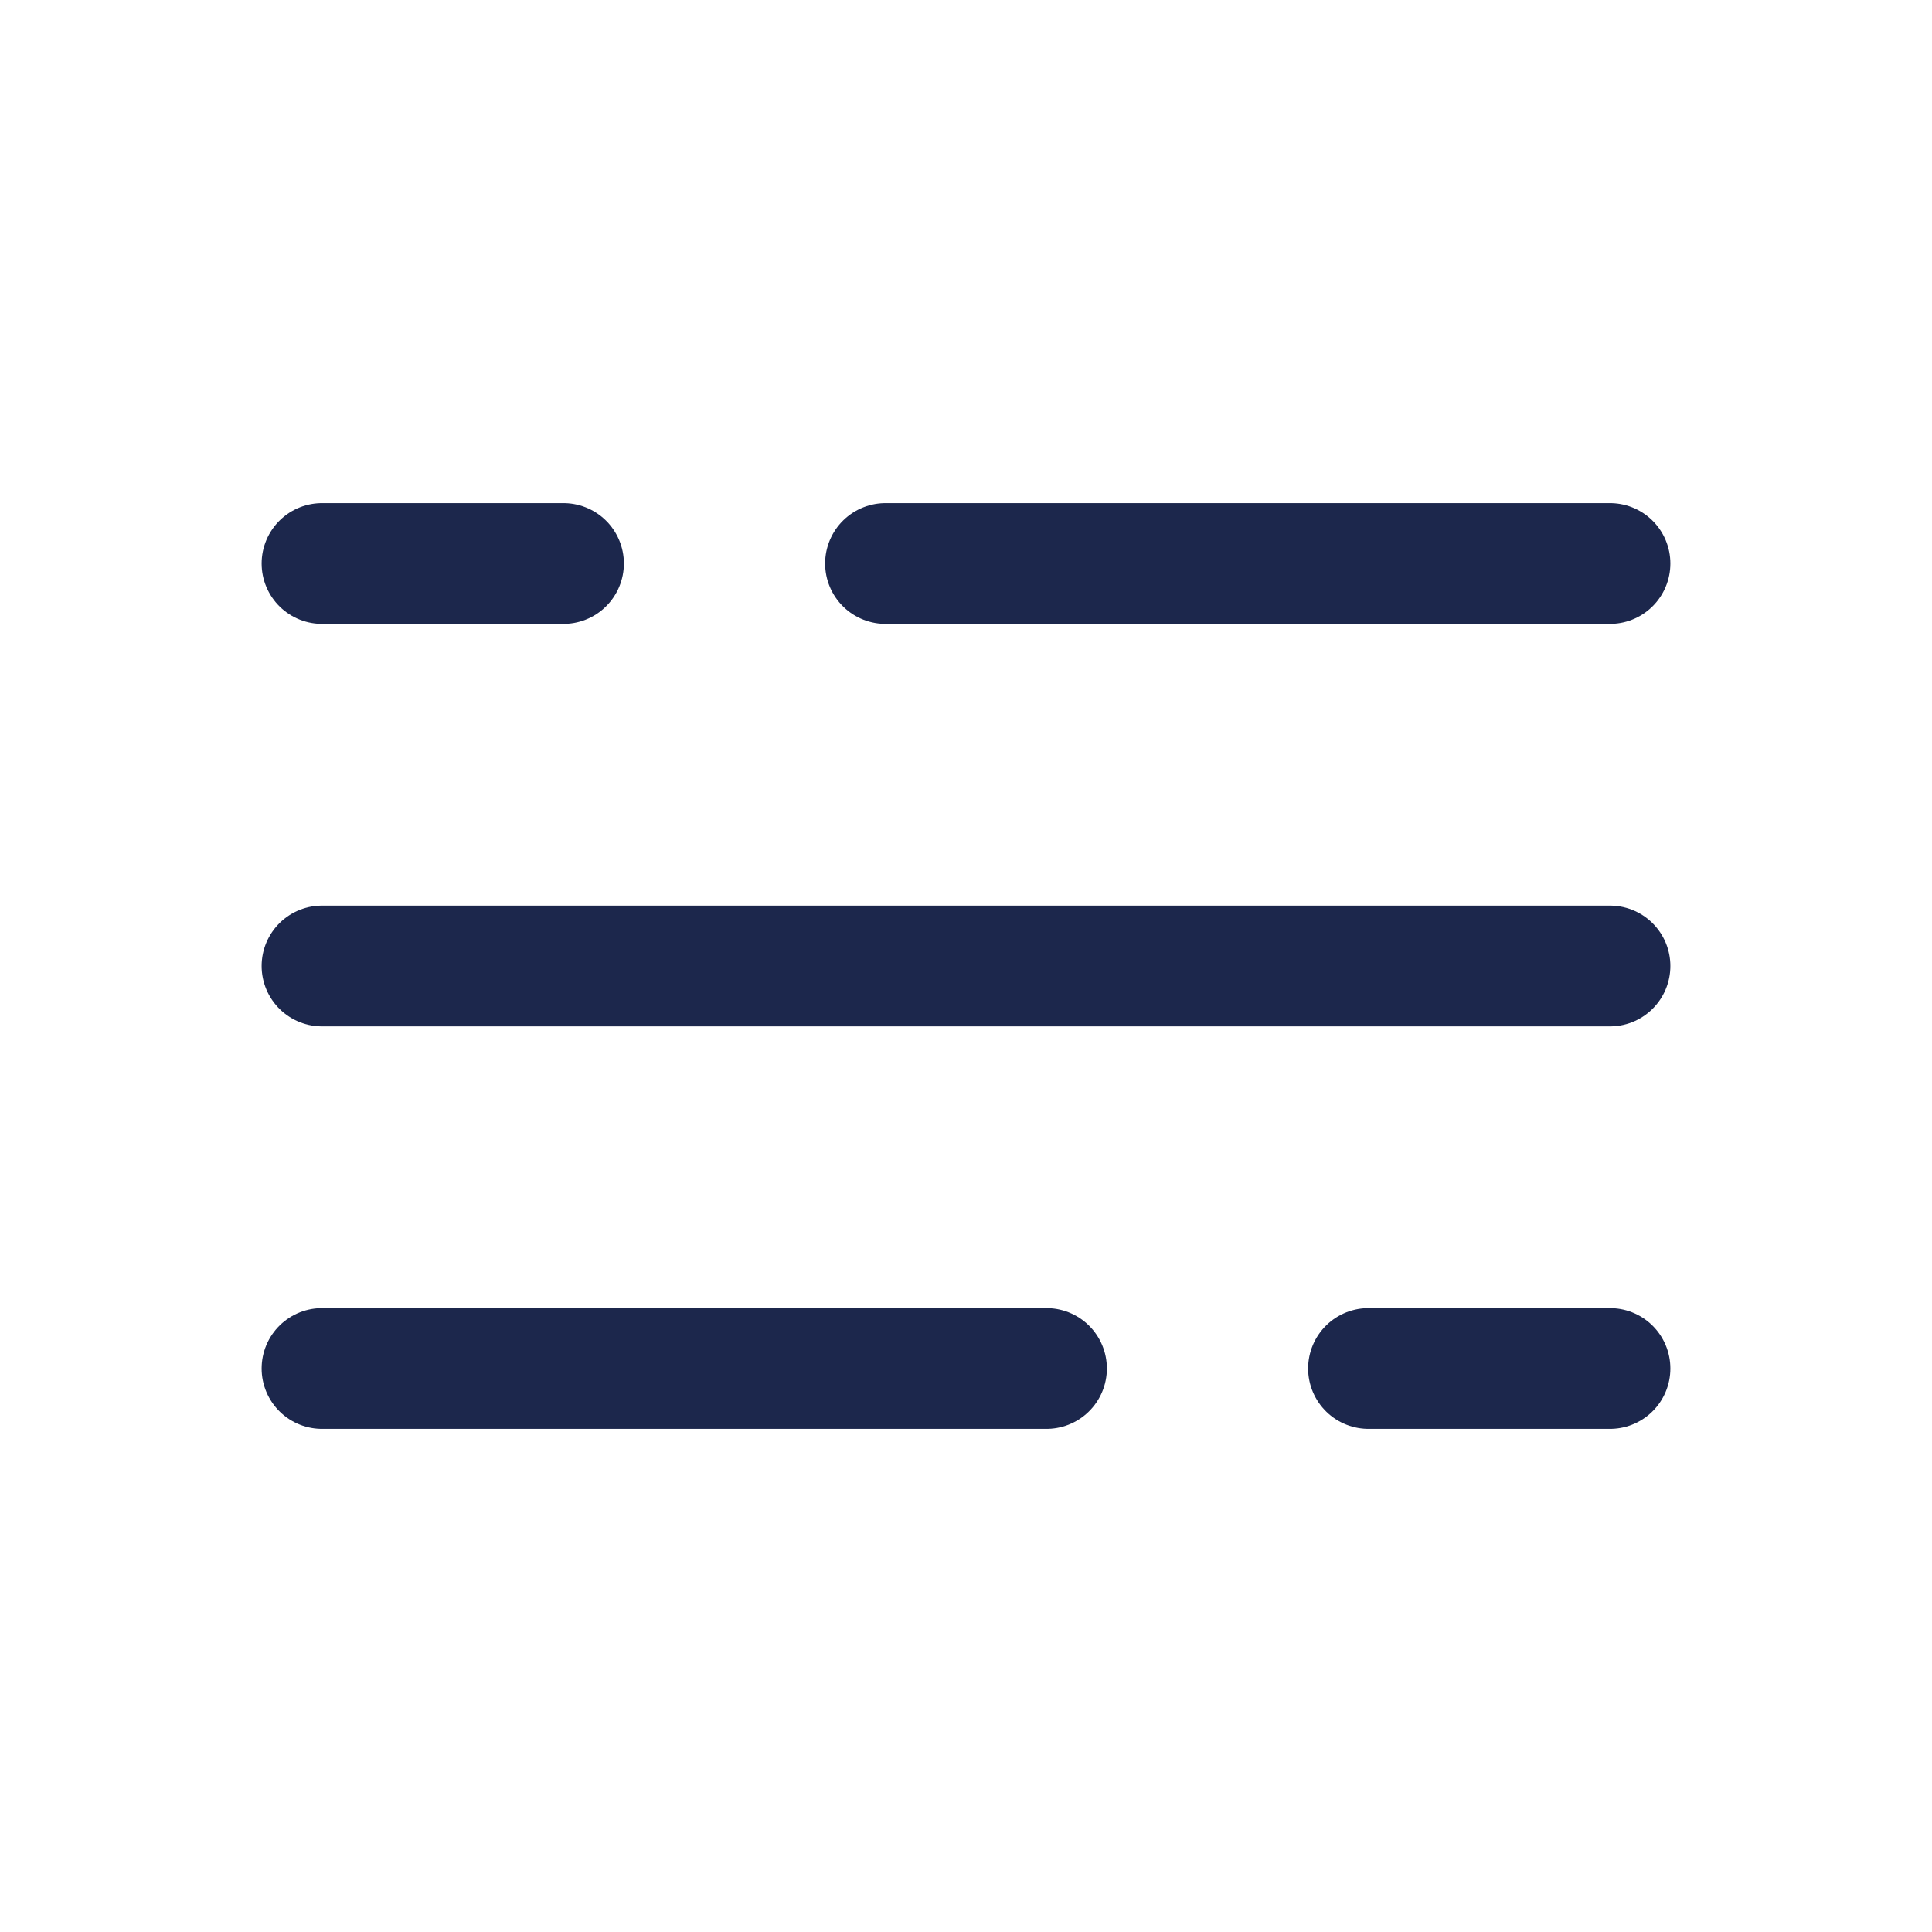
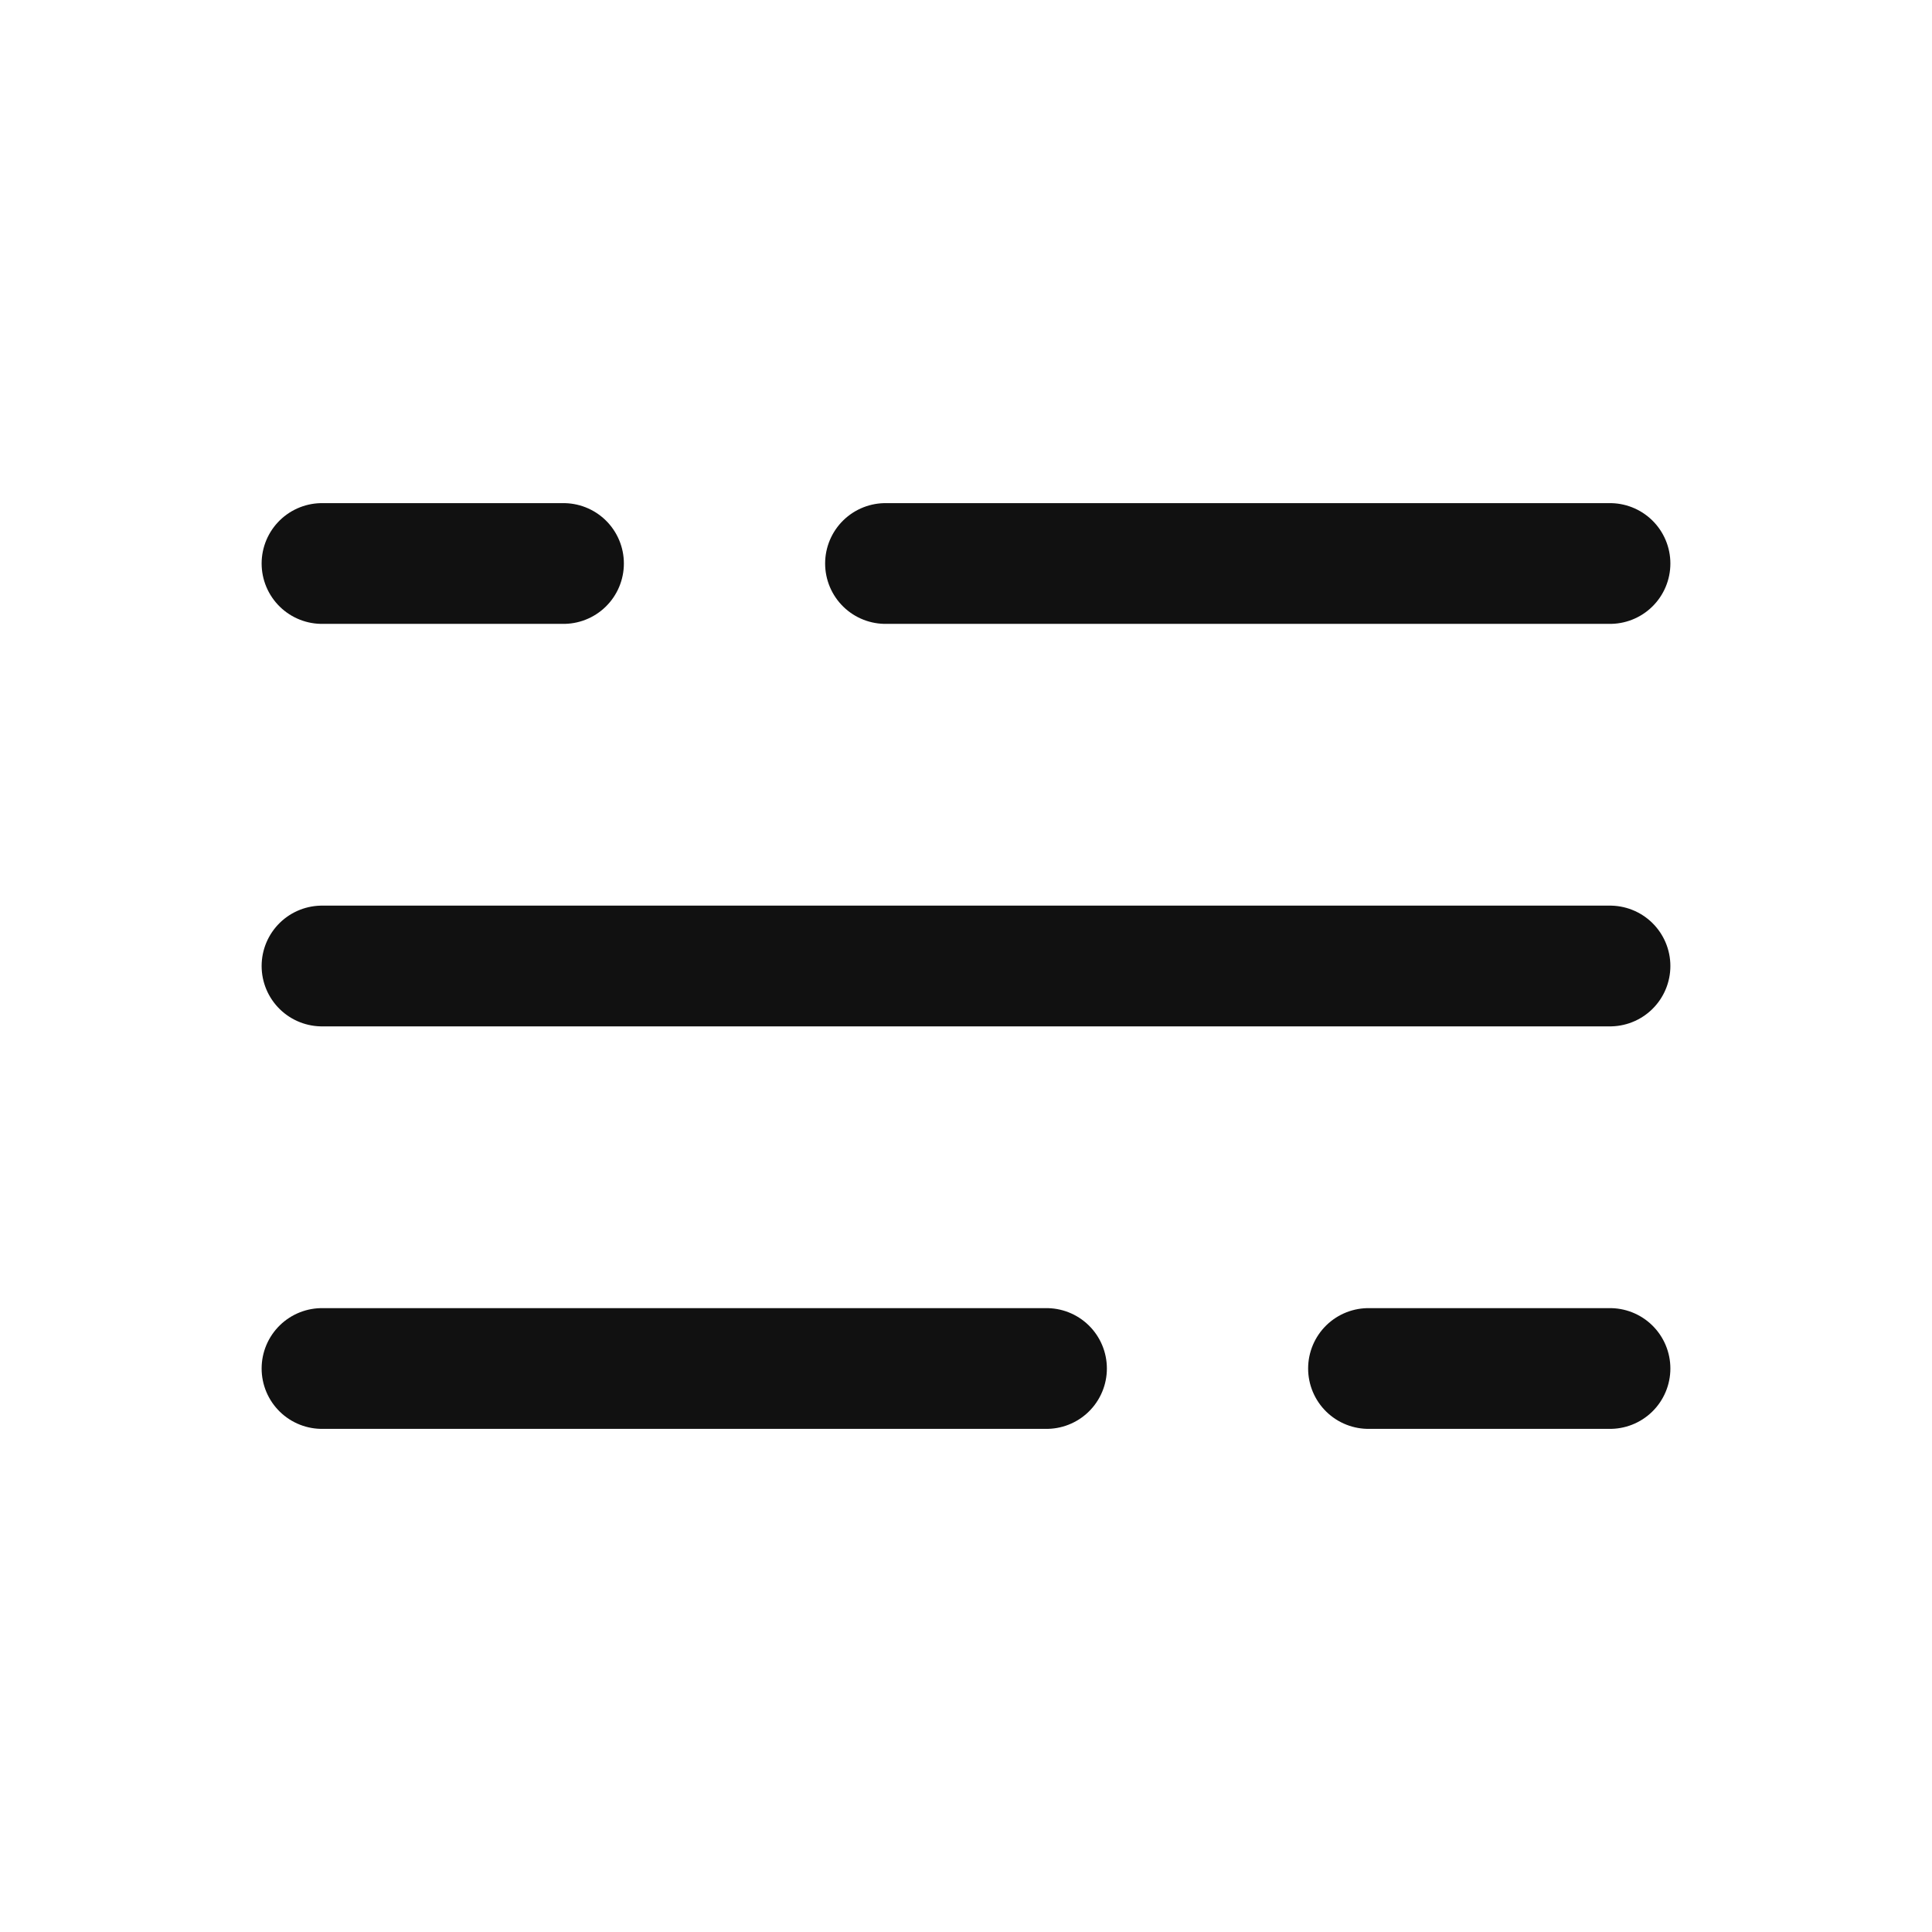
<svg xmlns="http://www.w3.org/2000/svg" width="24" height="24" viewBox="0 0 24 24" fill="none">
-   <path d="M4 7L7 7M20 7L11 7" stroke="#1C274C" stroke-width="1.5" stroke-linecap="round" />
-   <path d="M20 17H17M4 17L13 17" stroke="#1C274C" stroke-width="1.5" stroke-linecap="round" />
-   <path d="M4 12H7L20 12" stroke="#1C274C" stroke-width="1.5" stroke-linecap="round" />
+   <path d="M4 7L7 7M20 7L11 7" stroke="#111111" stroke-width="1.5" stroke-linecap="round" />
+   <path d="M20 17H17M4 17L13 17" stroke="#111111" stroke-width="1.5" stroke-linecap="round" />
+   <path d="M4 12H7L20 12" stroke="#111111" stroke-width="1.5" stroke-linecap="round" />
</svg>
